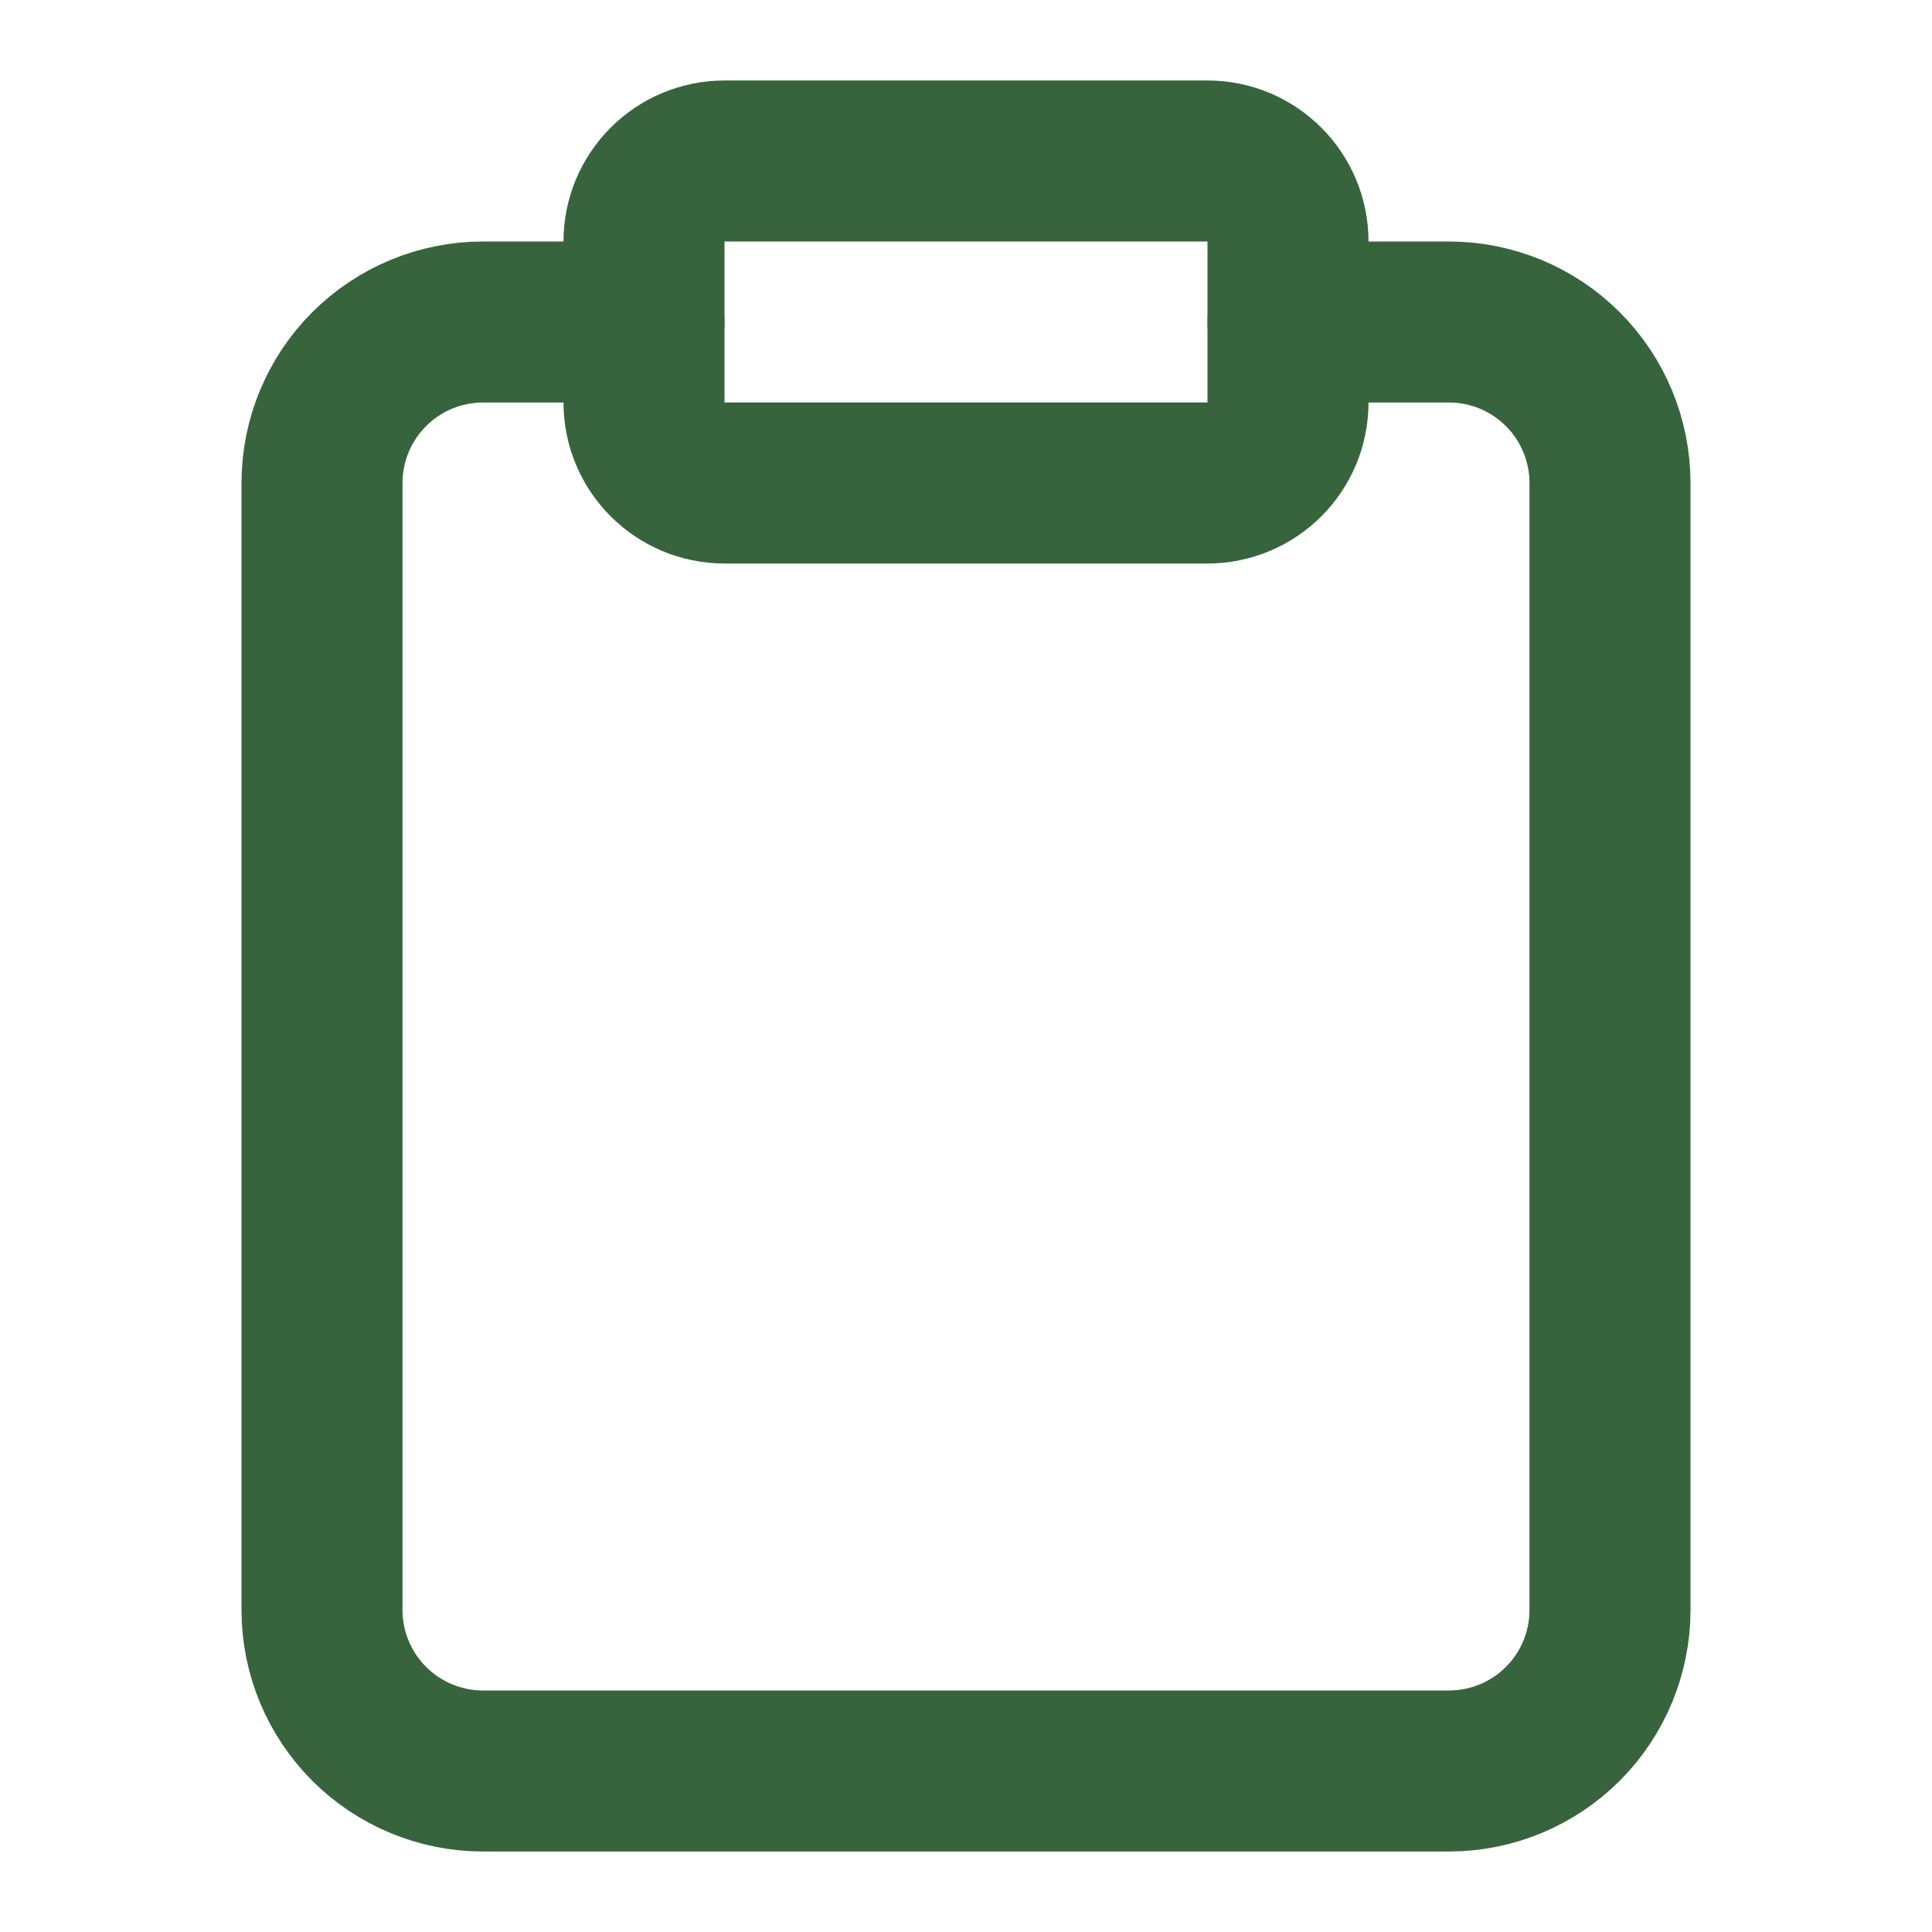
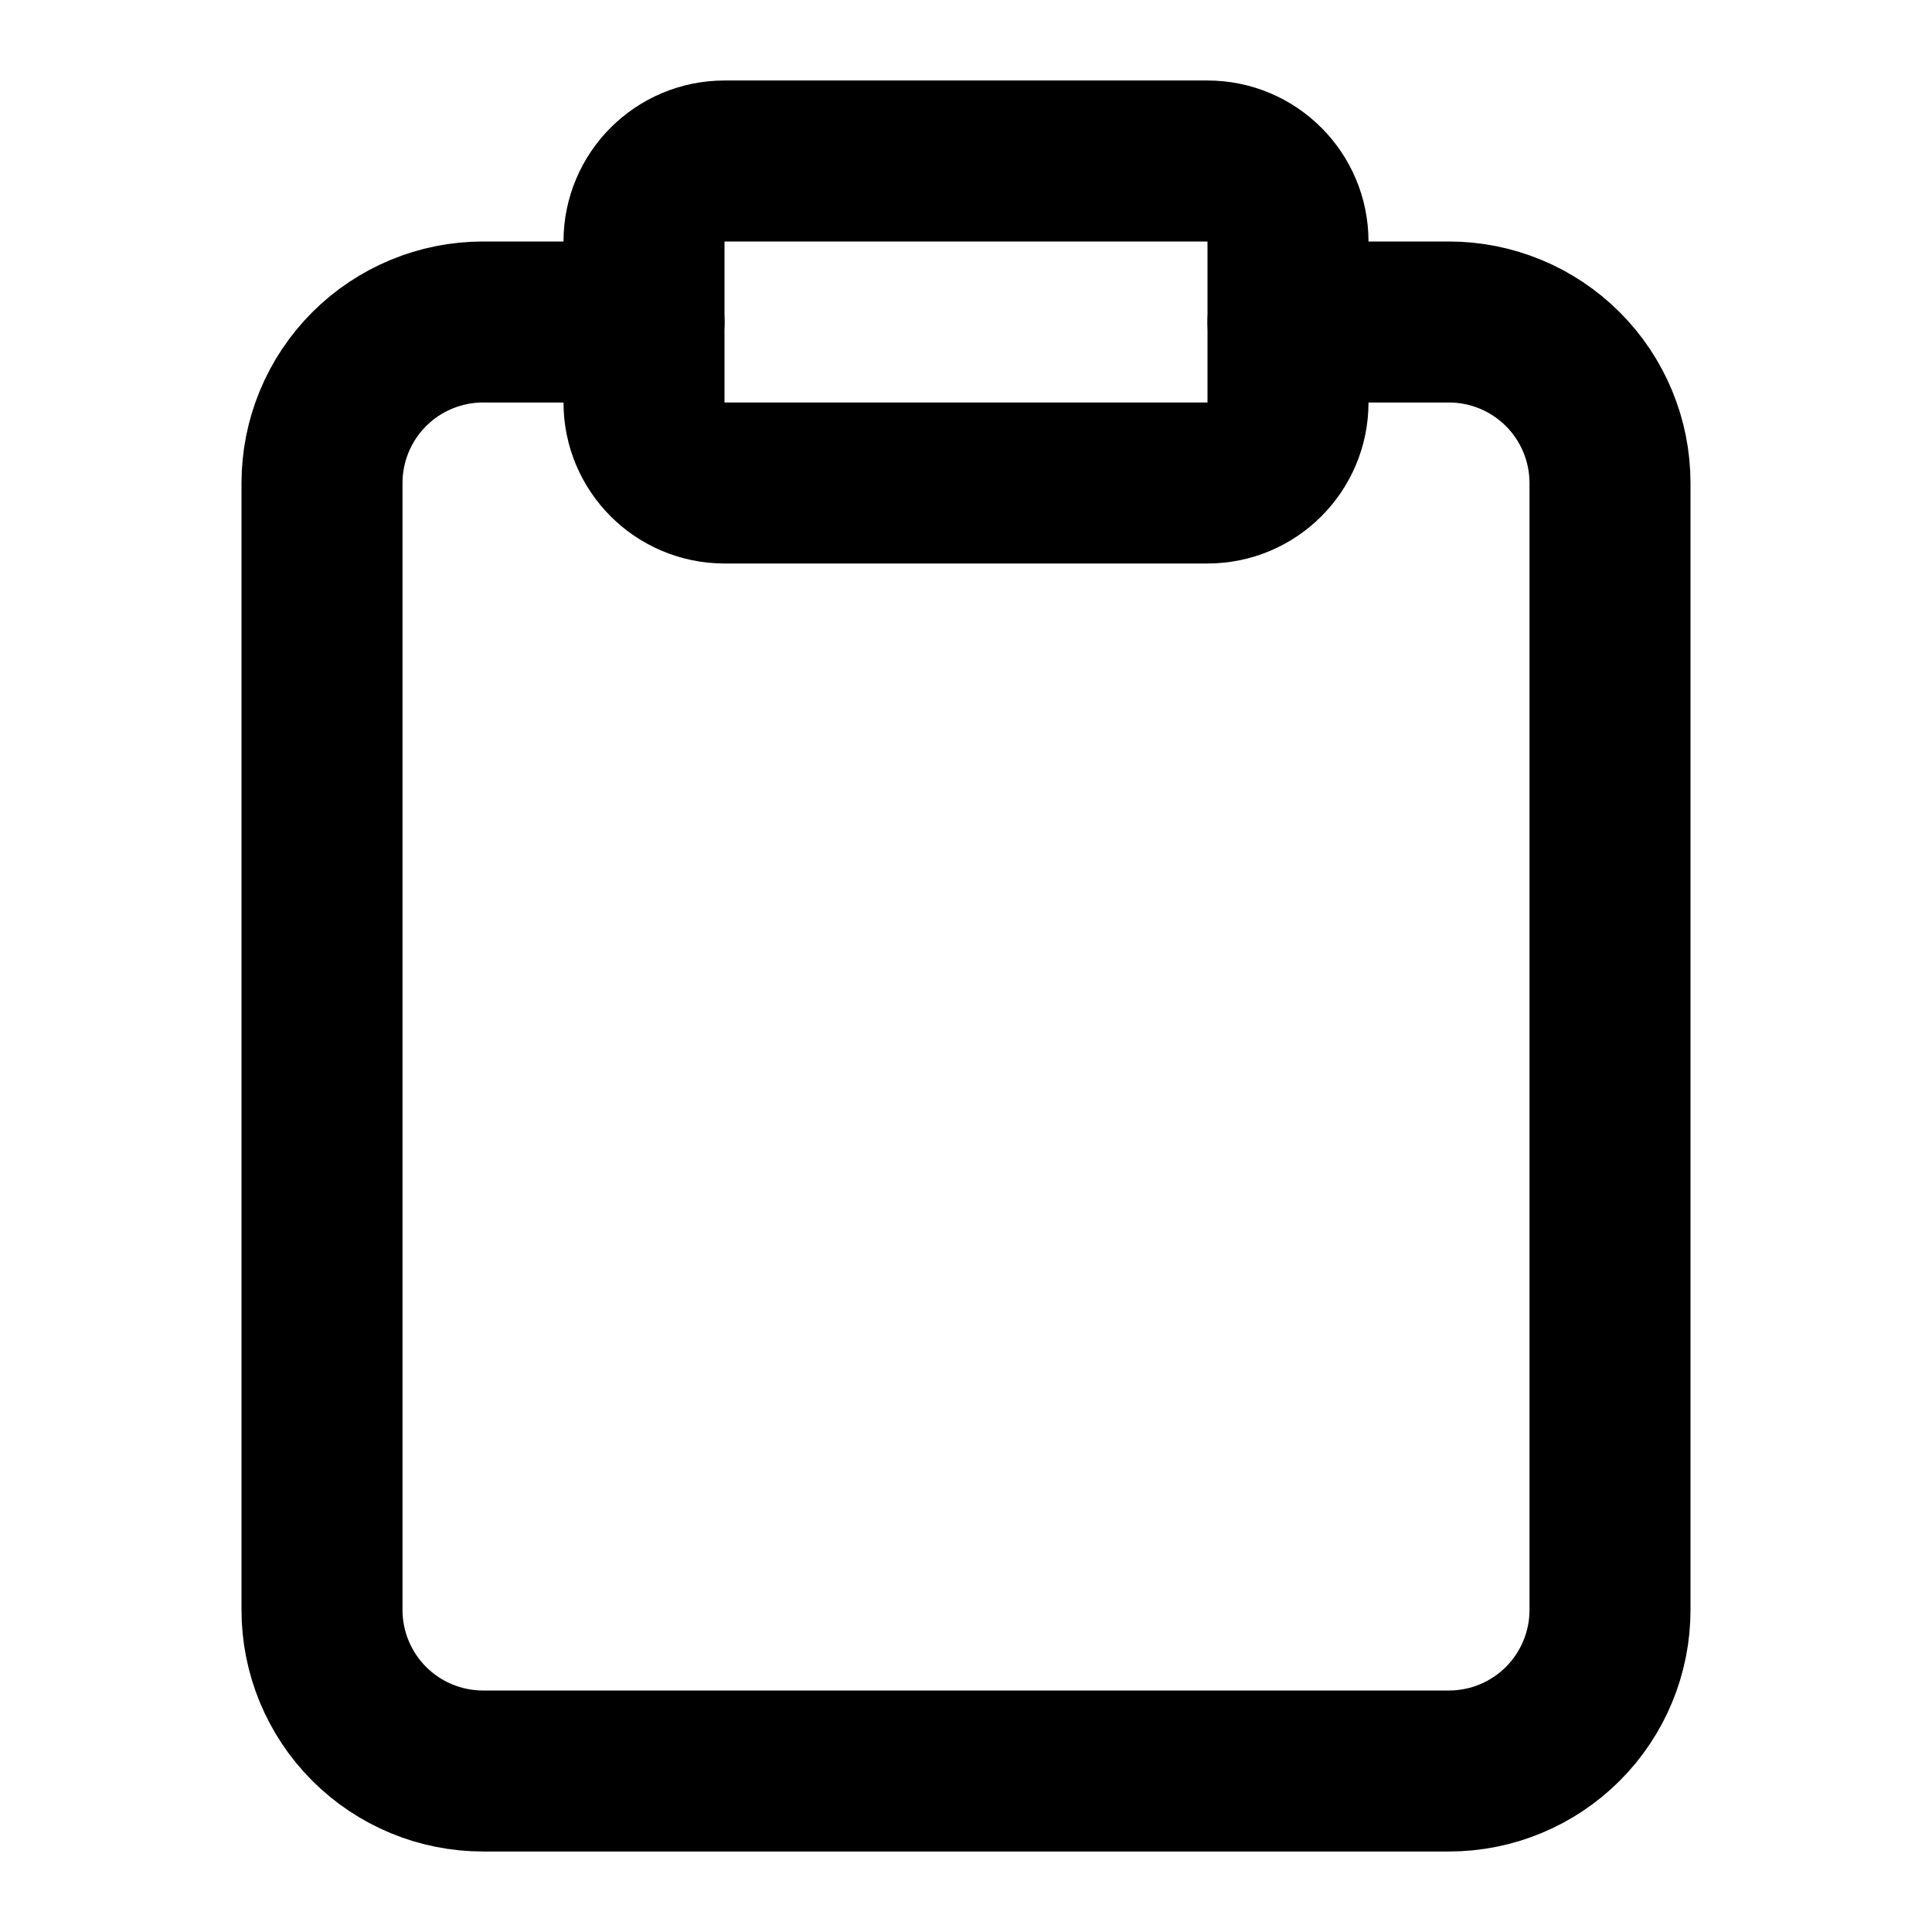
<svg xmlns="http://www.w3.org/2000/svg" width="24" height="24" viewBox="0 0 24 24" fill="none">
-   <path d="M16 4H18C18.53 4 19.039 4.211 19.414 4.586C19.789 4.961 20 5.47 20 6V20C20 20.53 19.789 21.039 19.414 21.414C19.039 21.789 18.53 22 18 22H6C5.47 22 4.961 21.789 4.586 21.414C4.211 21.039 4 20.53 4 20V6C4 5.47 4.211 4.961 4.586 4.586C4.961 4.211 5.47 4 6 4H8" stroke="#37643C" stroke-width="2" stroke-linecap="round" stroke-linejoin="round" />
-   <path d="M15 2H9C8.448 2 8 2.448 8 3V5C8 5.552 8.448 6 9 6H15C15.552 6 16 5.552 16 5V3C16 2.448 15.552 2 15 2Z" stroke="#37643C" stroke-width="2" stroke-linecap="round" stroke-linejoin="round" />
+   <path d="M16 4H18C18.53 4 19.039 4.211 19.414 4.586C19.789 4.961 20 5.47 20 6V20C20 20.53 19.789 21.039 19.414 21.414C19.039 21.789 18.53 22 18 22H6C5.47 22 4.961 21.789 4.586 21.414C4.211 21.039 4 20.53 4 20V6C4 5.47 4.211 4.961 4.586 4.586C4.961 4.211 5.47 4 6 4H8" stroke="currentColor" stroke-width="2" stroke-linecap="round" stroke-linejoin="round" />
+   <path d="M15 2H9C8.448 2 8 2.448 8 3V5C8 5.552 8.448 6 9 6H15C15.552 6 16 5.552 16 5V3C16 2.448 15.552 2 15 2Z" stroke="currentColor" stroke-width="2" stroke-linecap="round" stroke-linejoin="round" />
</svg>
